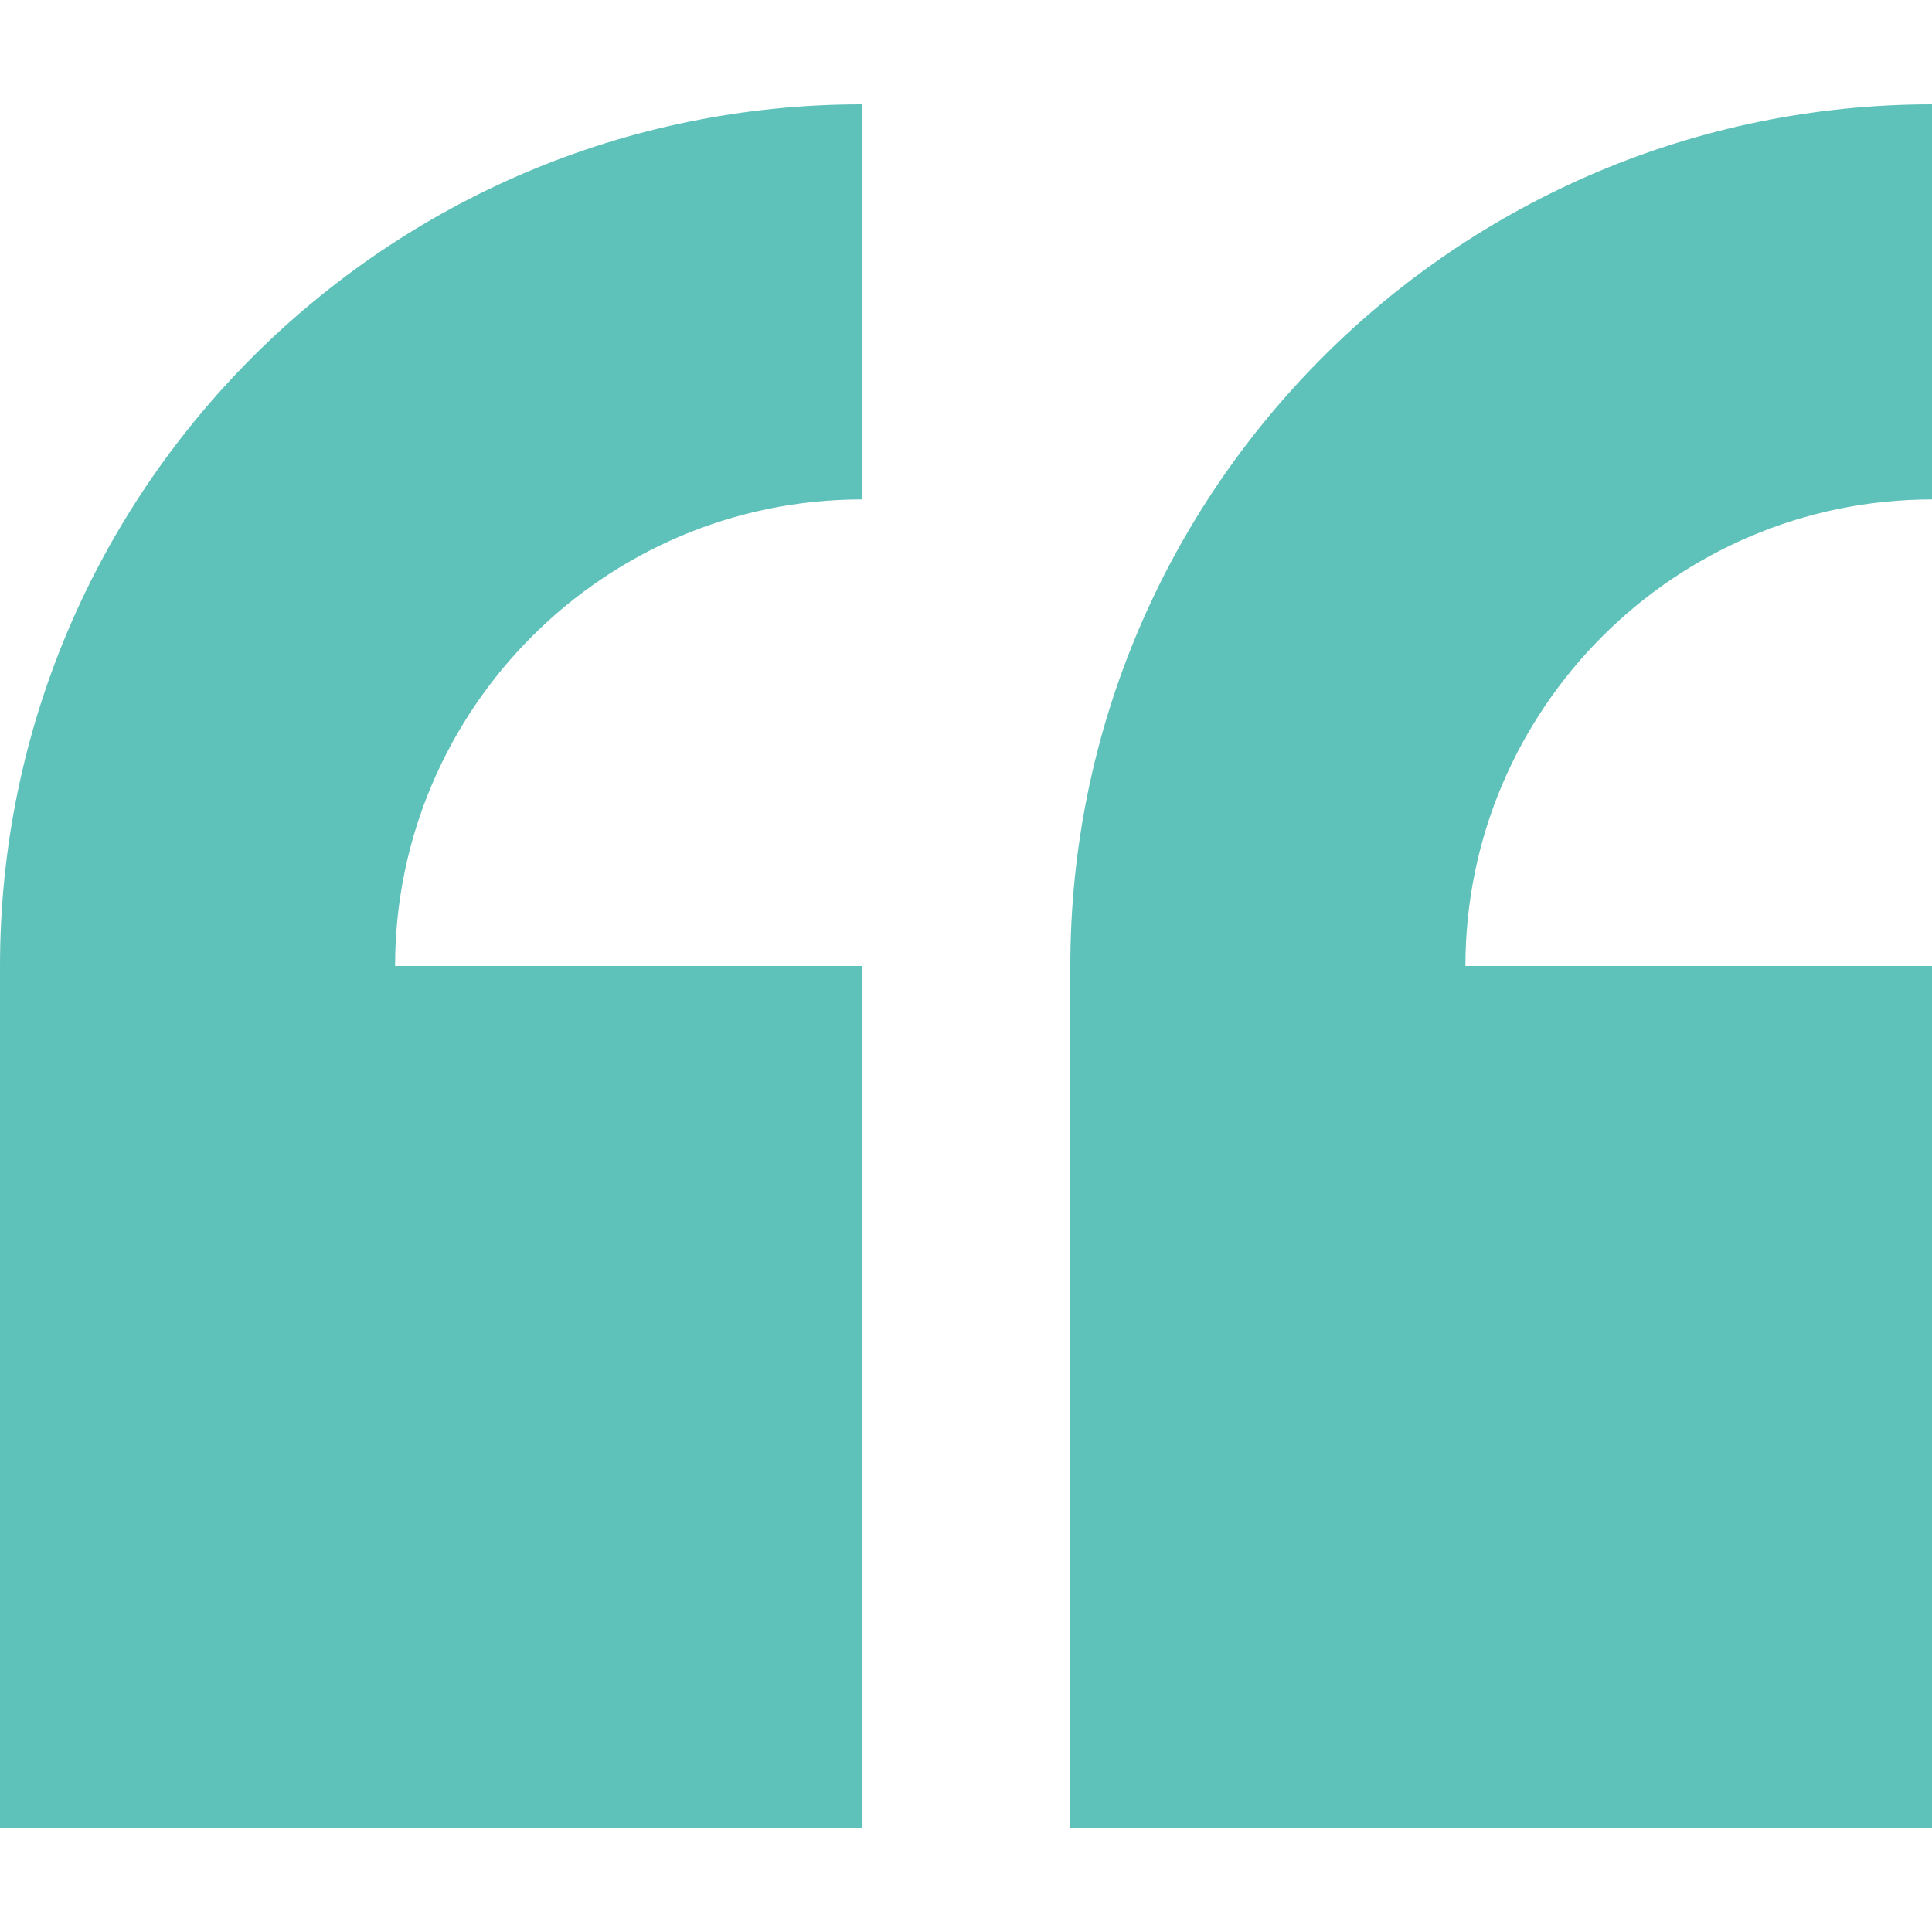
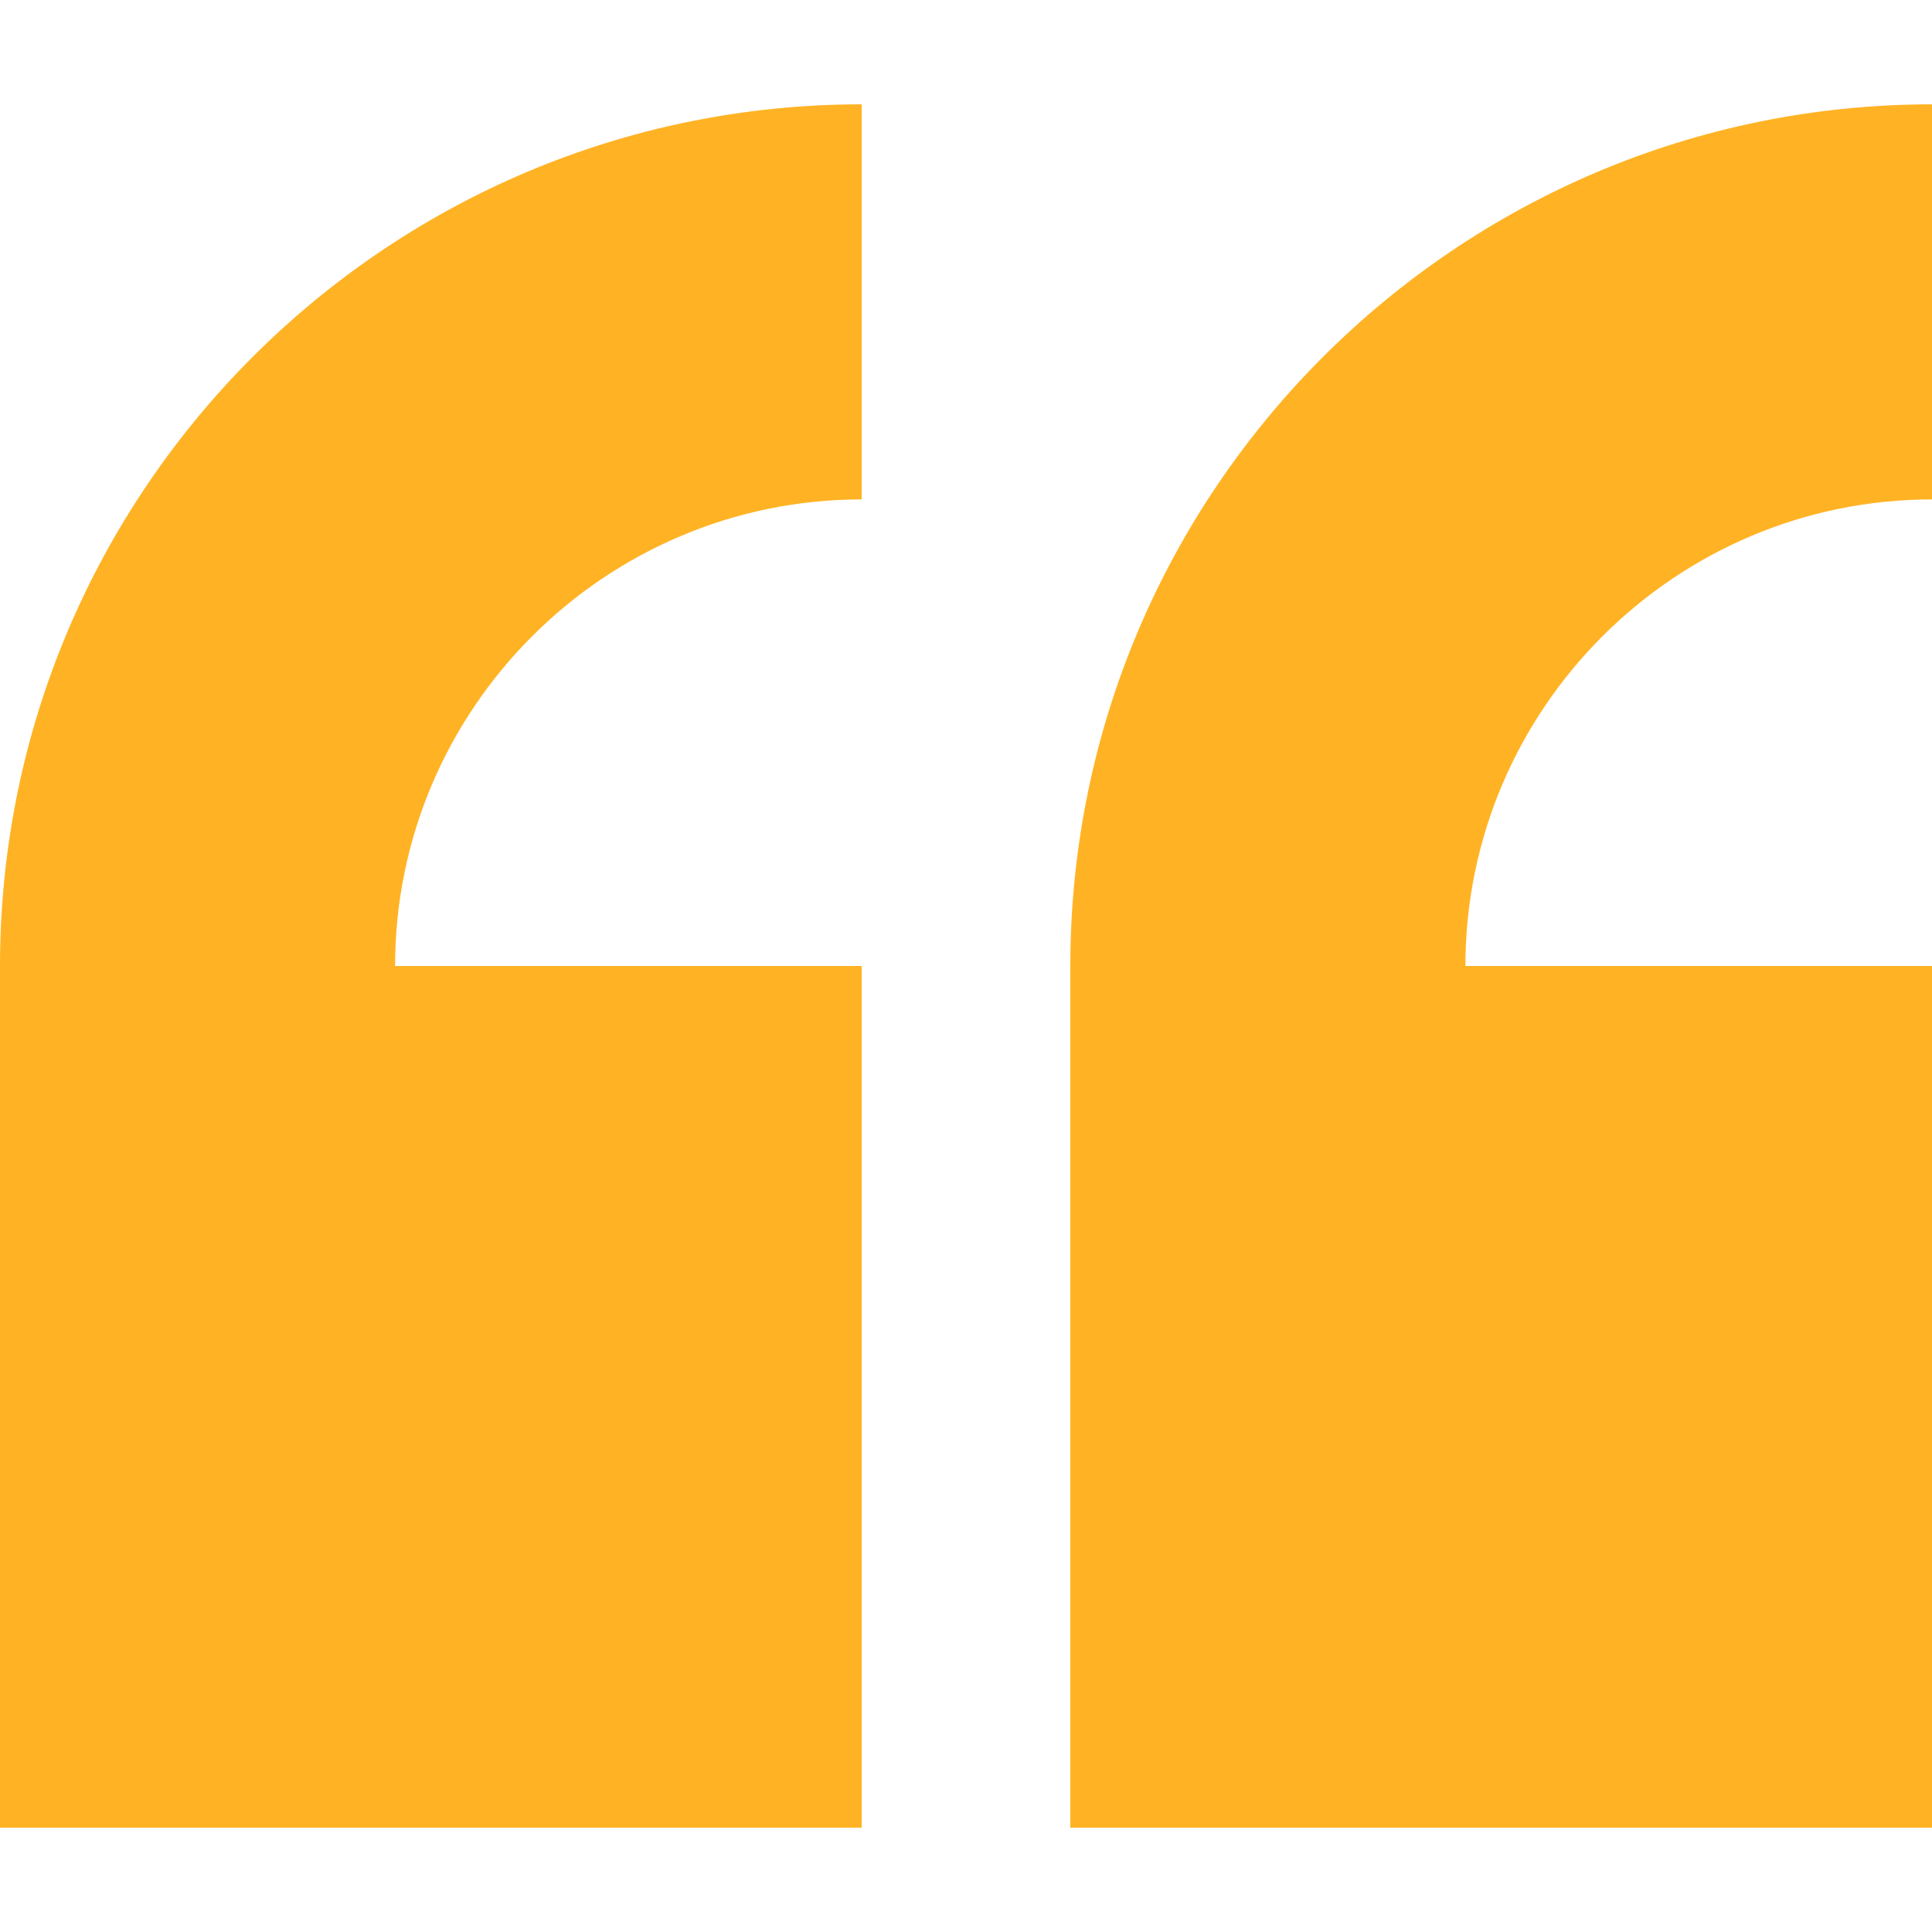
<svg xmlns="http://www.w3.org/2000/svg" version="1.1" id="Layer_1" x="0px" y="0px" viewBox="0 0 200 200" style="enable-background:new 0 0 200 200;" xml:space="preserve">
  <style type="text/css">
- 	.st0{fill:#5FC2BA;}
+ 	.st0{fill:#FFB324;}
</style>
  <g>
    <path class="st0" d="M89.2,51.7V10.8C40,10.8,0,50.8,0,100v89.2h89.2V100H40.9C40.9,73.4,62.6,51.7,89.2,51.7z" />
    <path class="st0" d="M200,51.7V10.8c-49.2,0-89.2,40-89.2,89.2v89.2H200V100h-48.3C151.7,73.4,173.4,51.7,200,51.7z" />
  </g>
</svg>
